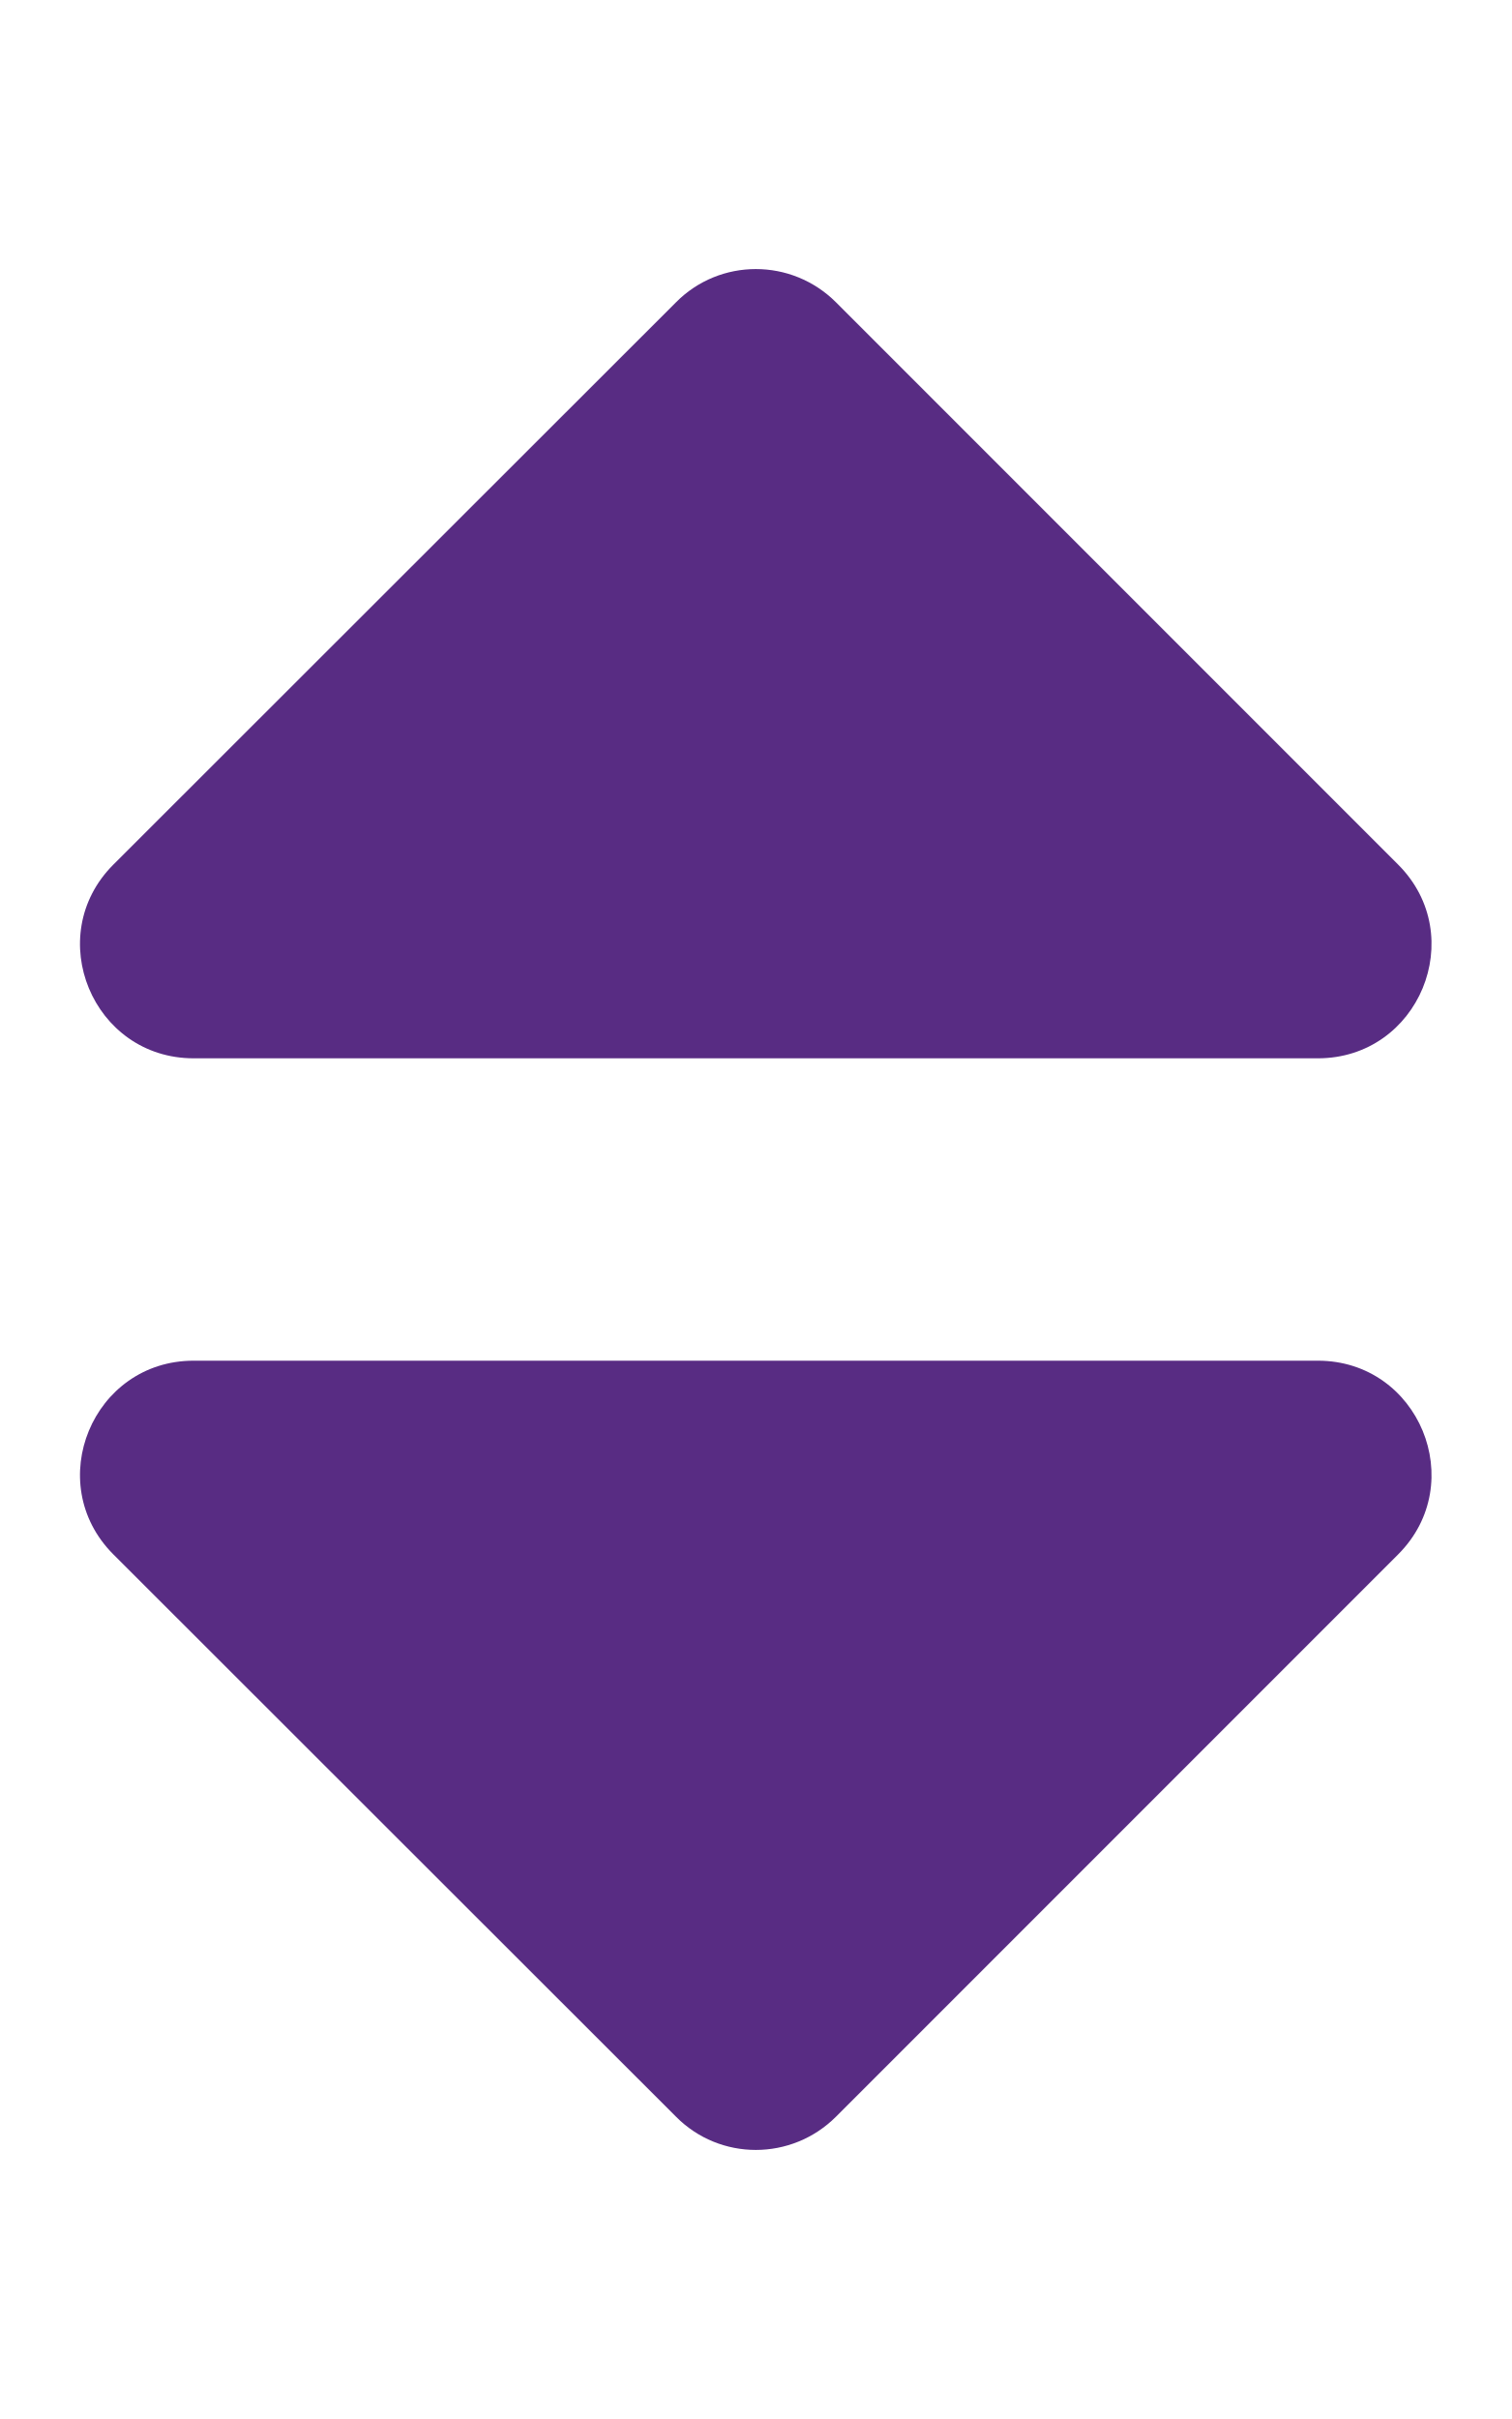
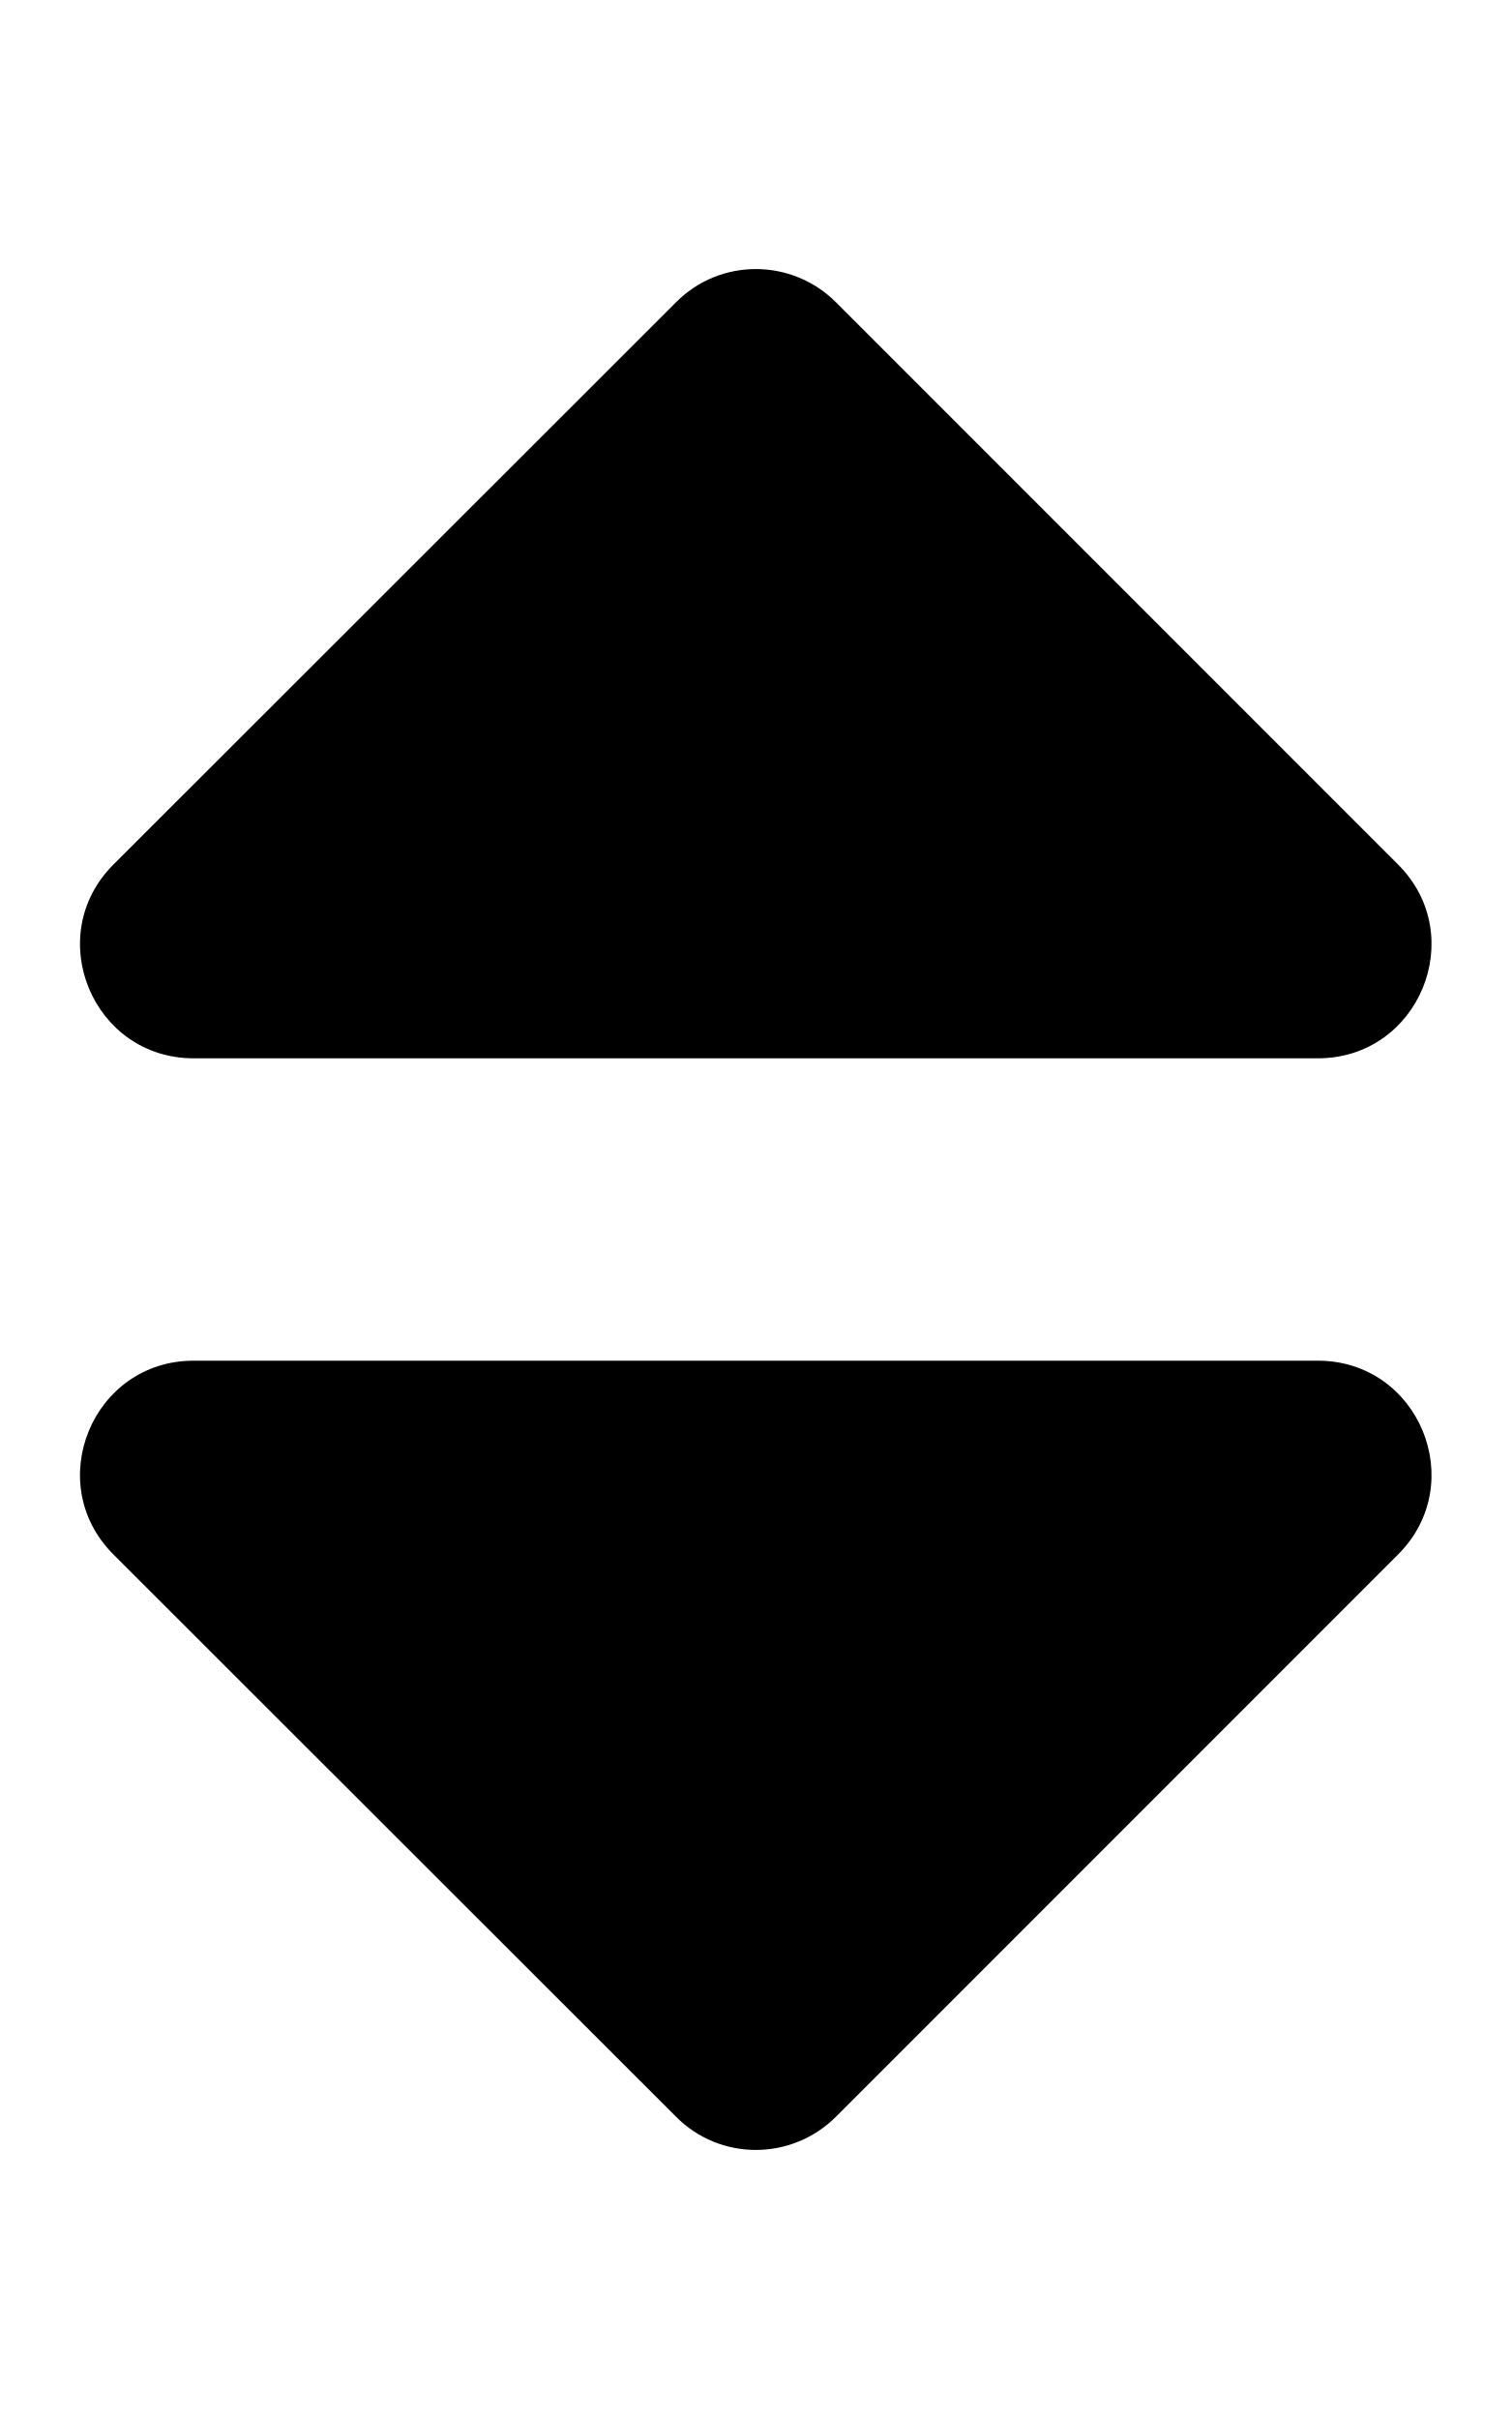
<svg xmlns="http://www.w3.org/2000/svg" aria-hidden="true" focusable="false" data-prefix="fas" data-icon="sort" role="img" viewBox="0 0 320 512" class="svg-inline--fa fa-sort fa-w-10 fa-3x">
-   <path fill="#582C83" d="M41 288h238c21.4 0 32.1 25.9 17 41L177 448c-9.4 9.4-24.6 9.4-33.9 0L24 329c-15.1-15.1-4.4-41 17-41zm255-105L177 64c-9.4-9.4-24.6-9.4-33.9 0L24 183c-15.1 15.1-4.4 41 17 41h238c21.4 0 32.1-25.9 17-41z" class="" />
+   <path fill="#000000" d="M41 288h238c21.4 0 32.1 25.9 17 41L177 448c-9.4 9.4-24.6 9.4-33.9 0L24 329c-15.1-15.1-4.4-41 17-41zm255-105L177 64c-9.4-9.4-24.6-9.4-33.9 0L24 183c-15.1 15.1-4.4 41 17 41h238c21.4 0 32.1-25.9 17-41z" class="" />
</svg>
